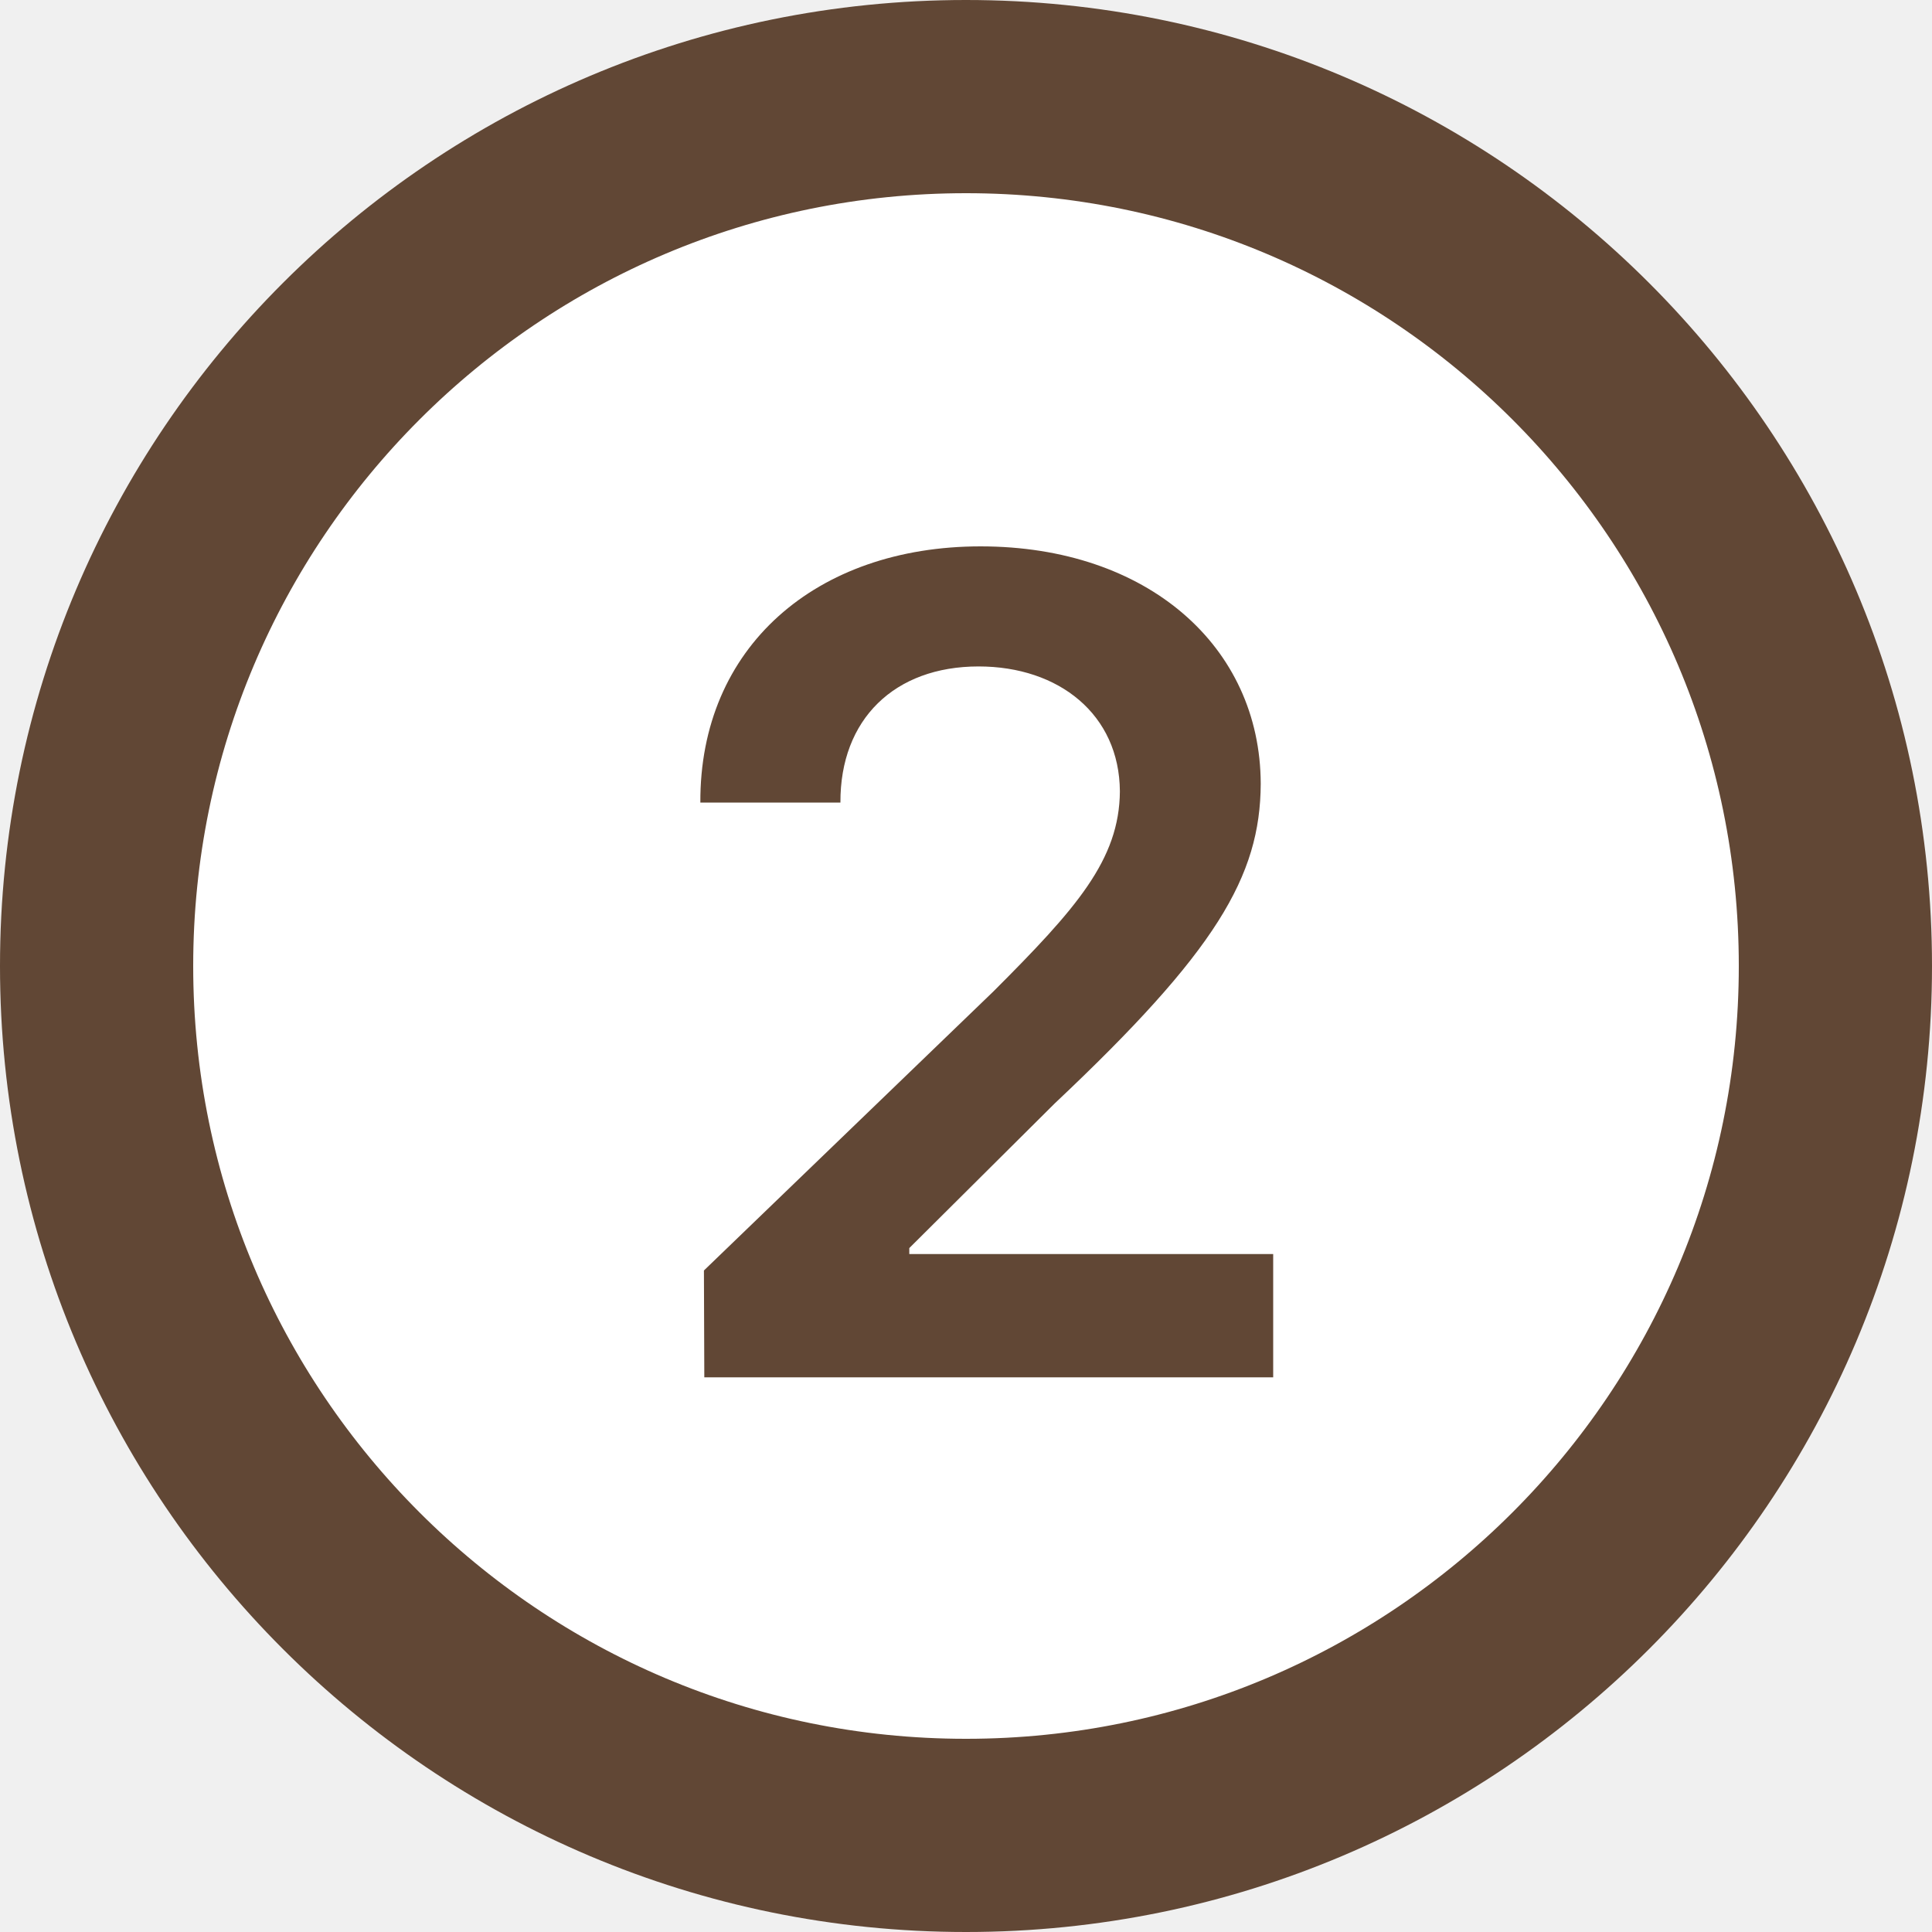
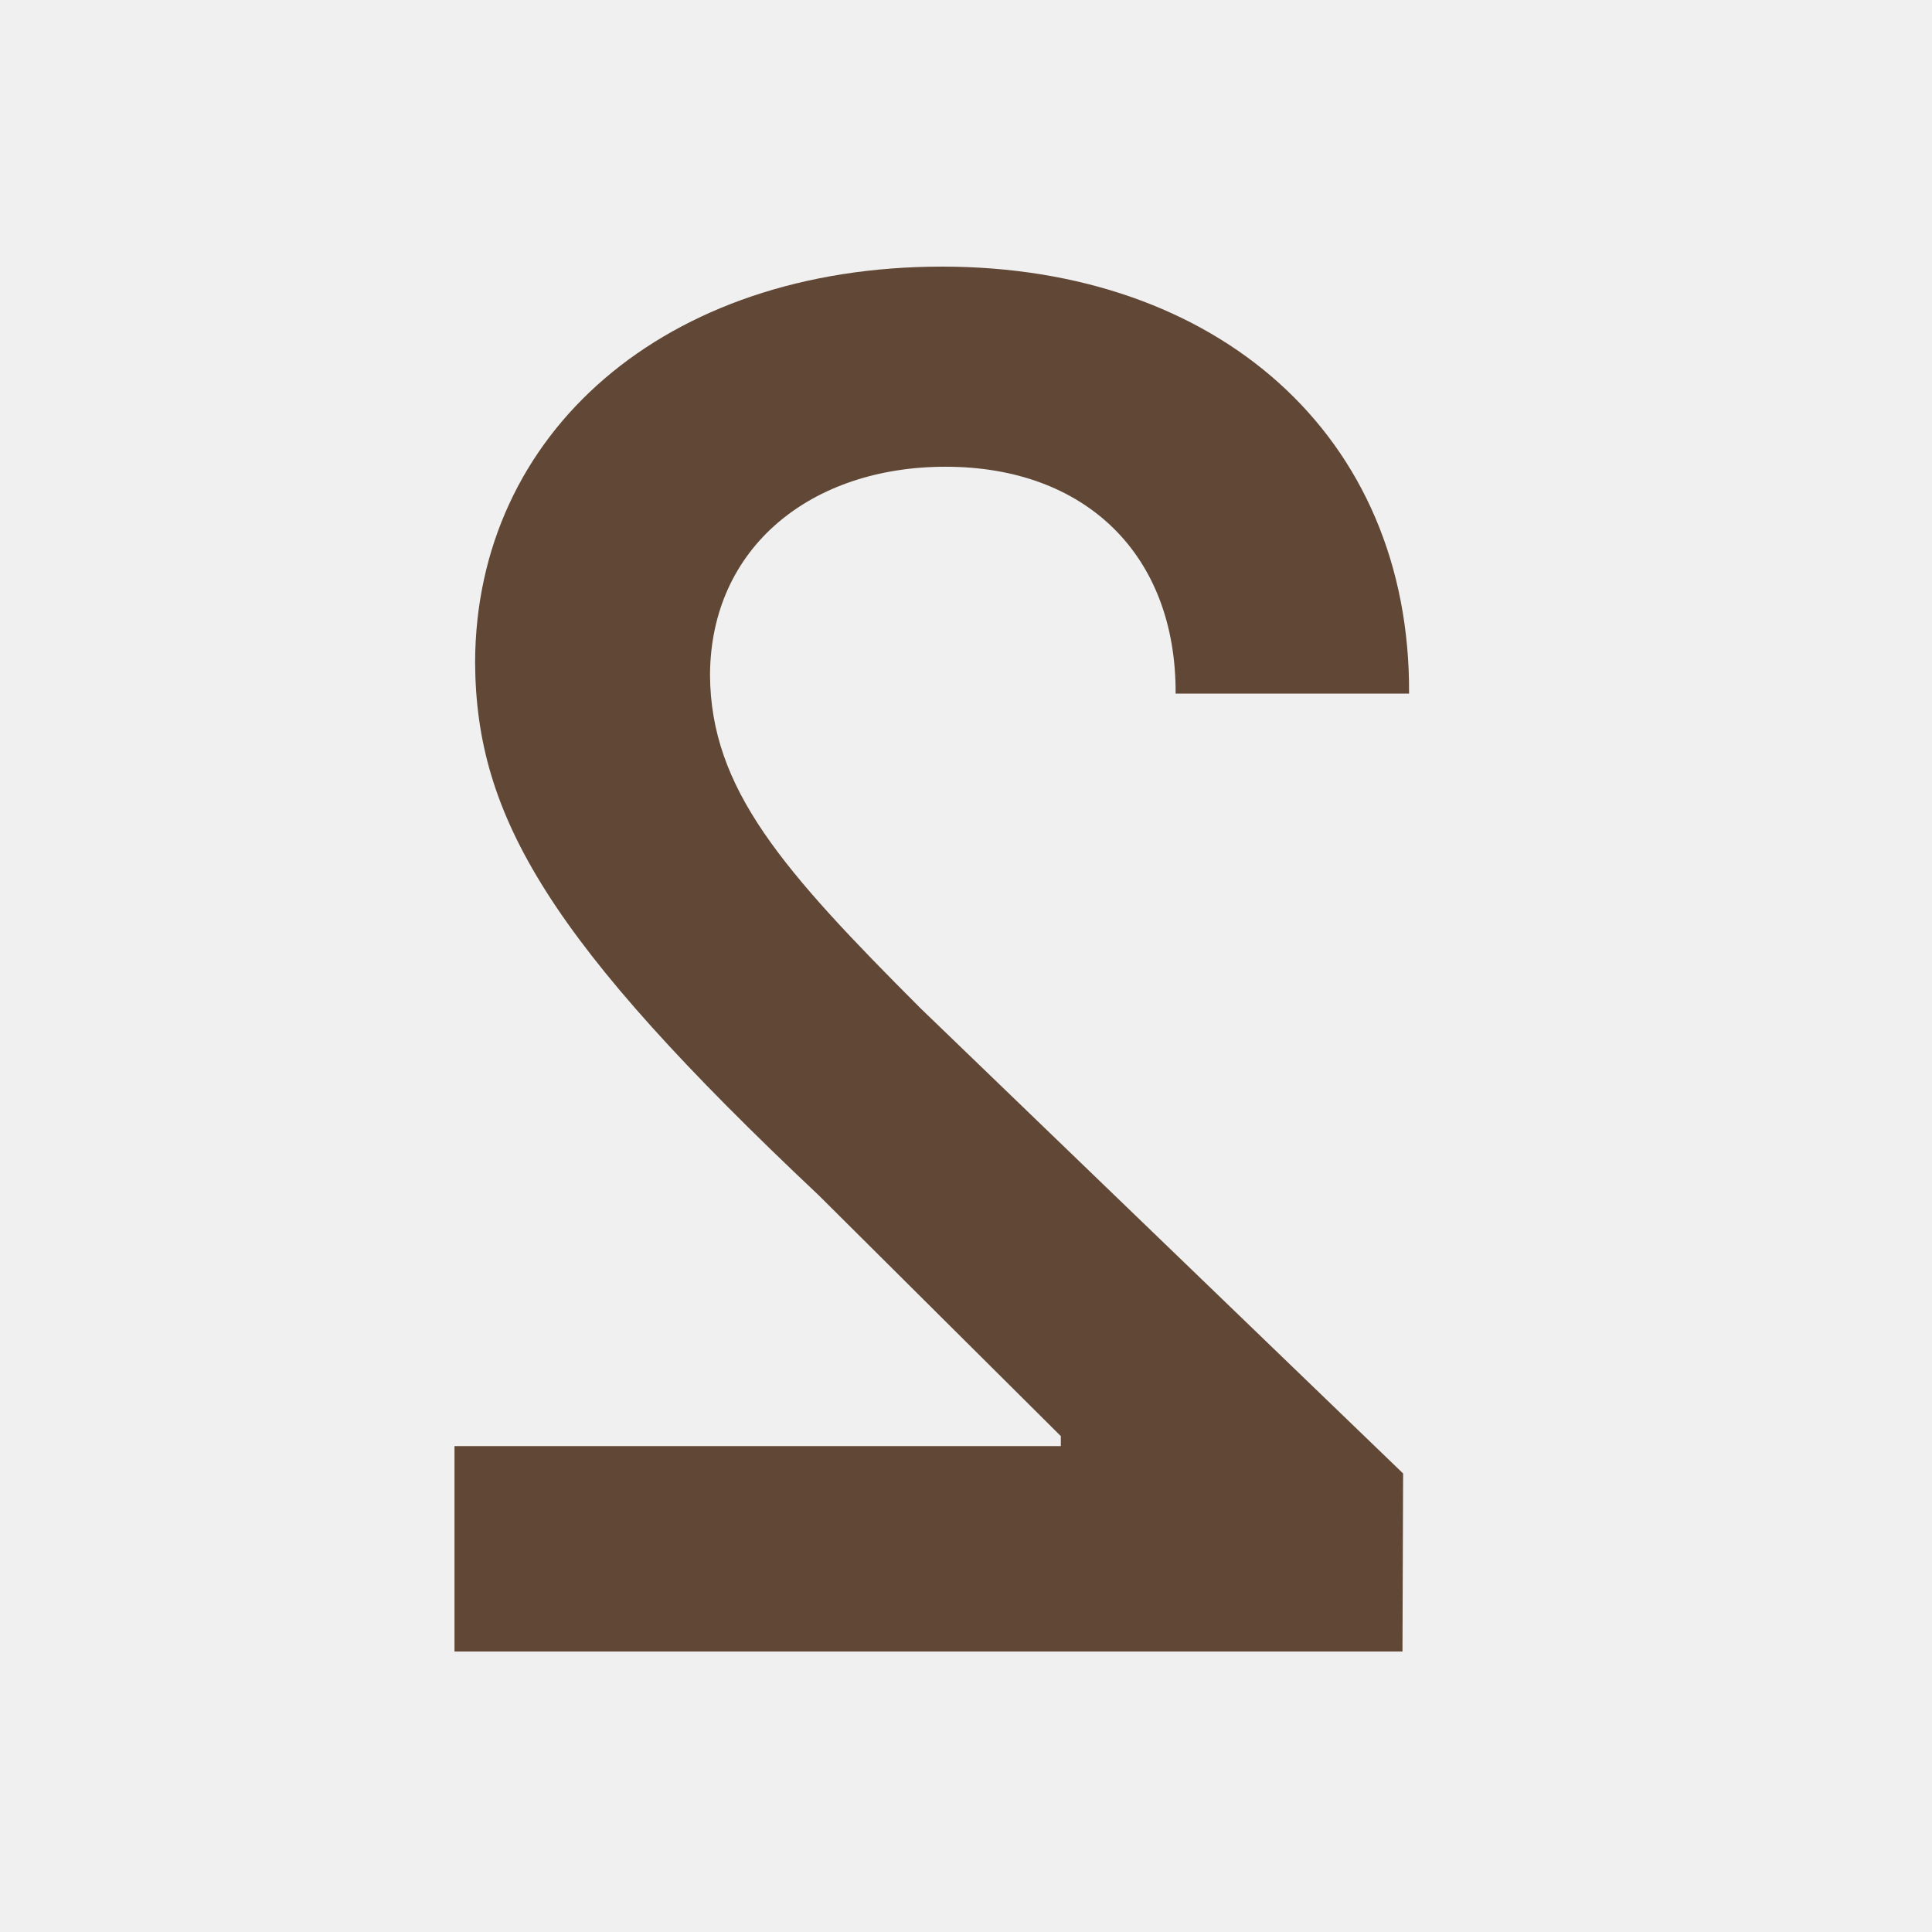
- <svg xmlns="http://www.w3.org/2000/svg" width="20" height="20" viewBox="0 0 20 20" fill="none">
-   <g id="number_index">
-     <rect x="1" y="1" width="18" height="18" rx="9" fill="white" />
-     <rect x="1" y="1" width="18" height="18" rx="9" stroke="#614735" stroke-width="2" />
-     <g id="Frame 2087331825">
-       <path id="2" d="M7.291 14.258L7.287 13.152L10.283 10.264C11.141 9.406 11.588 8.901 11.593 8.192C11.588 7.397 10.963 6.899 10.13 6.899C9.26 6.899 8.696 7.446 8.7 8.308H7.25C7.242 6.7 8.448 5.656 10.151 5.656C11.879 5.656 13.047 6.692 13.051 8.113C13.047 9.075 12.587 9.85 10.917 11.424L9.413 12.92V12.982H13.18V14.258H7.291Z" fill="#614735" />
-     </g>
+ <svg xmlns="http://www.w3.org/2000/svg" preserveAspectRatio="none" overflow="visible" style="display: block;" width="12" height="12" viewBox="0 0 12 12" fill="none">
+   <g id="Frame 2087331825">
+     <path id="2" d="M8.711 10.258L8.715 9.152L5.719 6.264C4.862 5.406 4.414 4.901 4.41 4.192C4.414 3.397 5.04 2.899 5.873 2.899C6.743 2.899 7.306 3.446 7.302 4.308H8.752C8.761 2.7 7.555 1.656 5.852 1.656C4.124 1.656 2.955 2.692 2.951 4.113C2.955 5.075 3.415 5.85 5.085 7.424L6.589 8.92V8.982H2.823V10.258H8.711Z" fill="#614735" />
  </g>
</svg>
